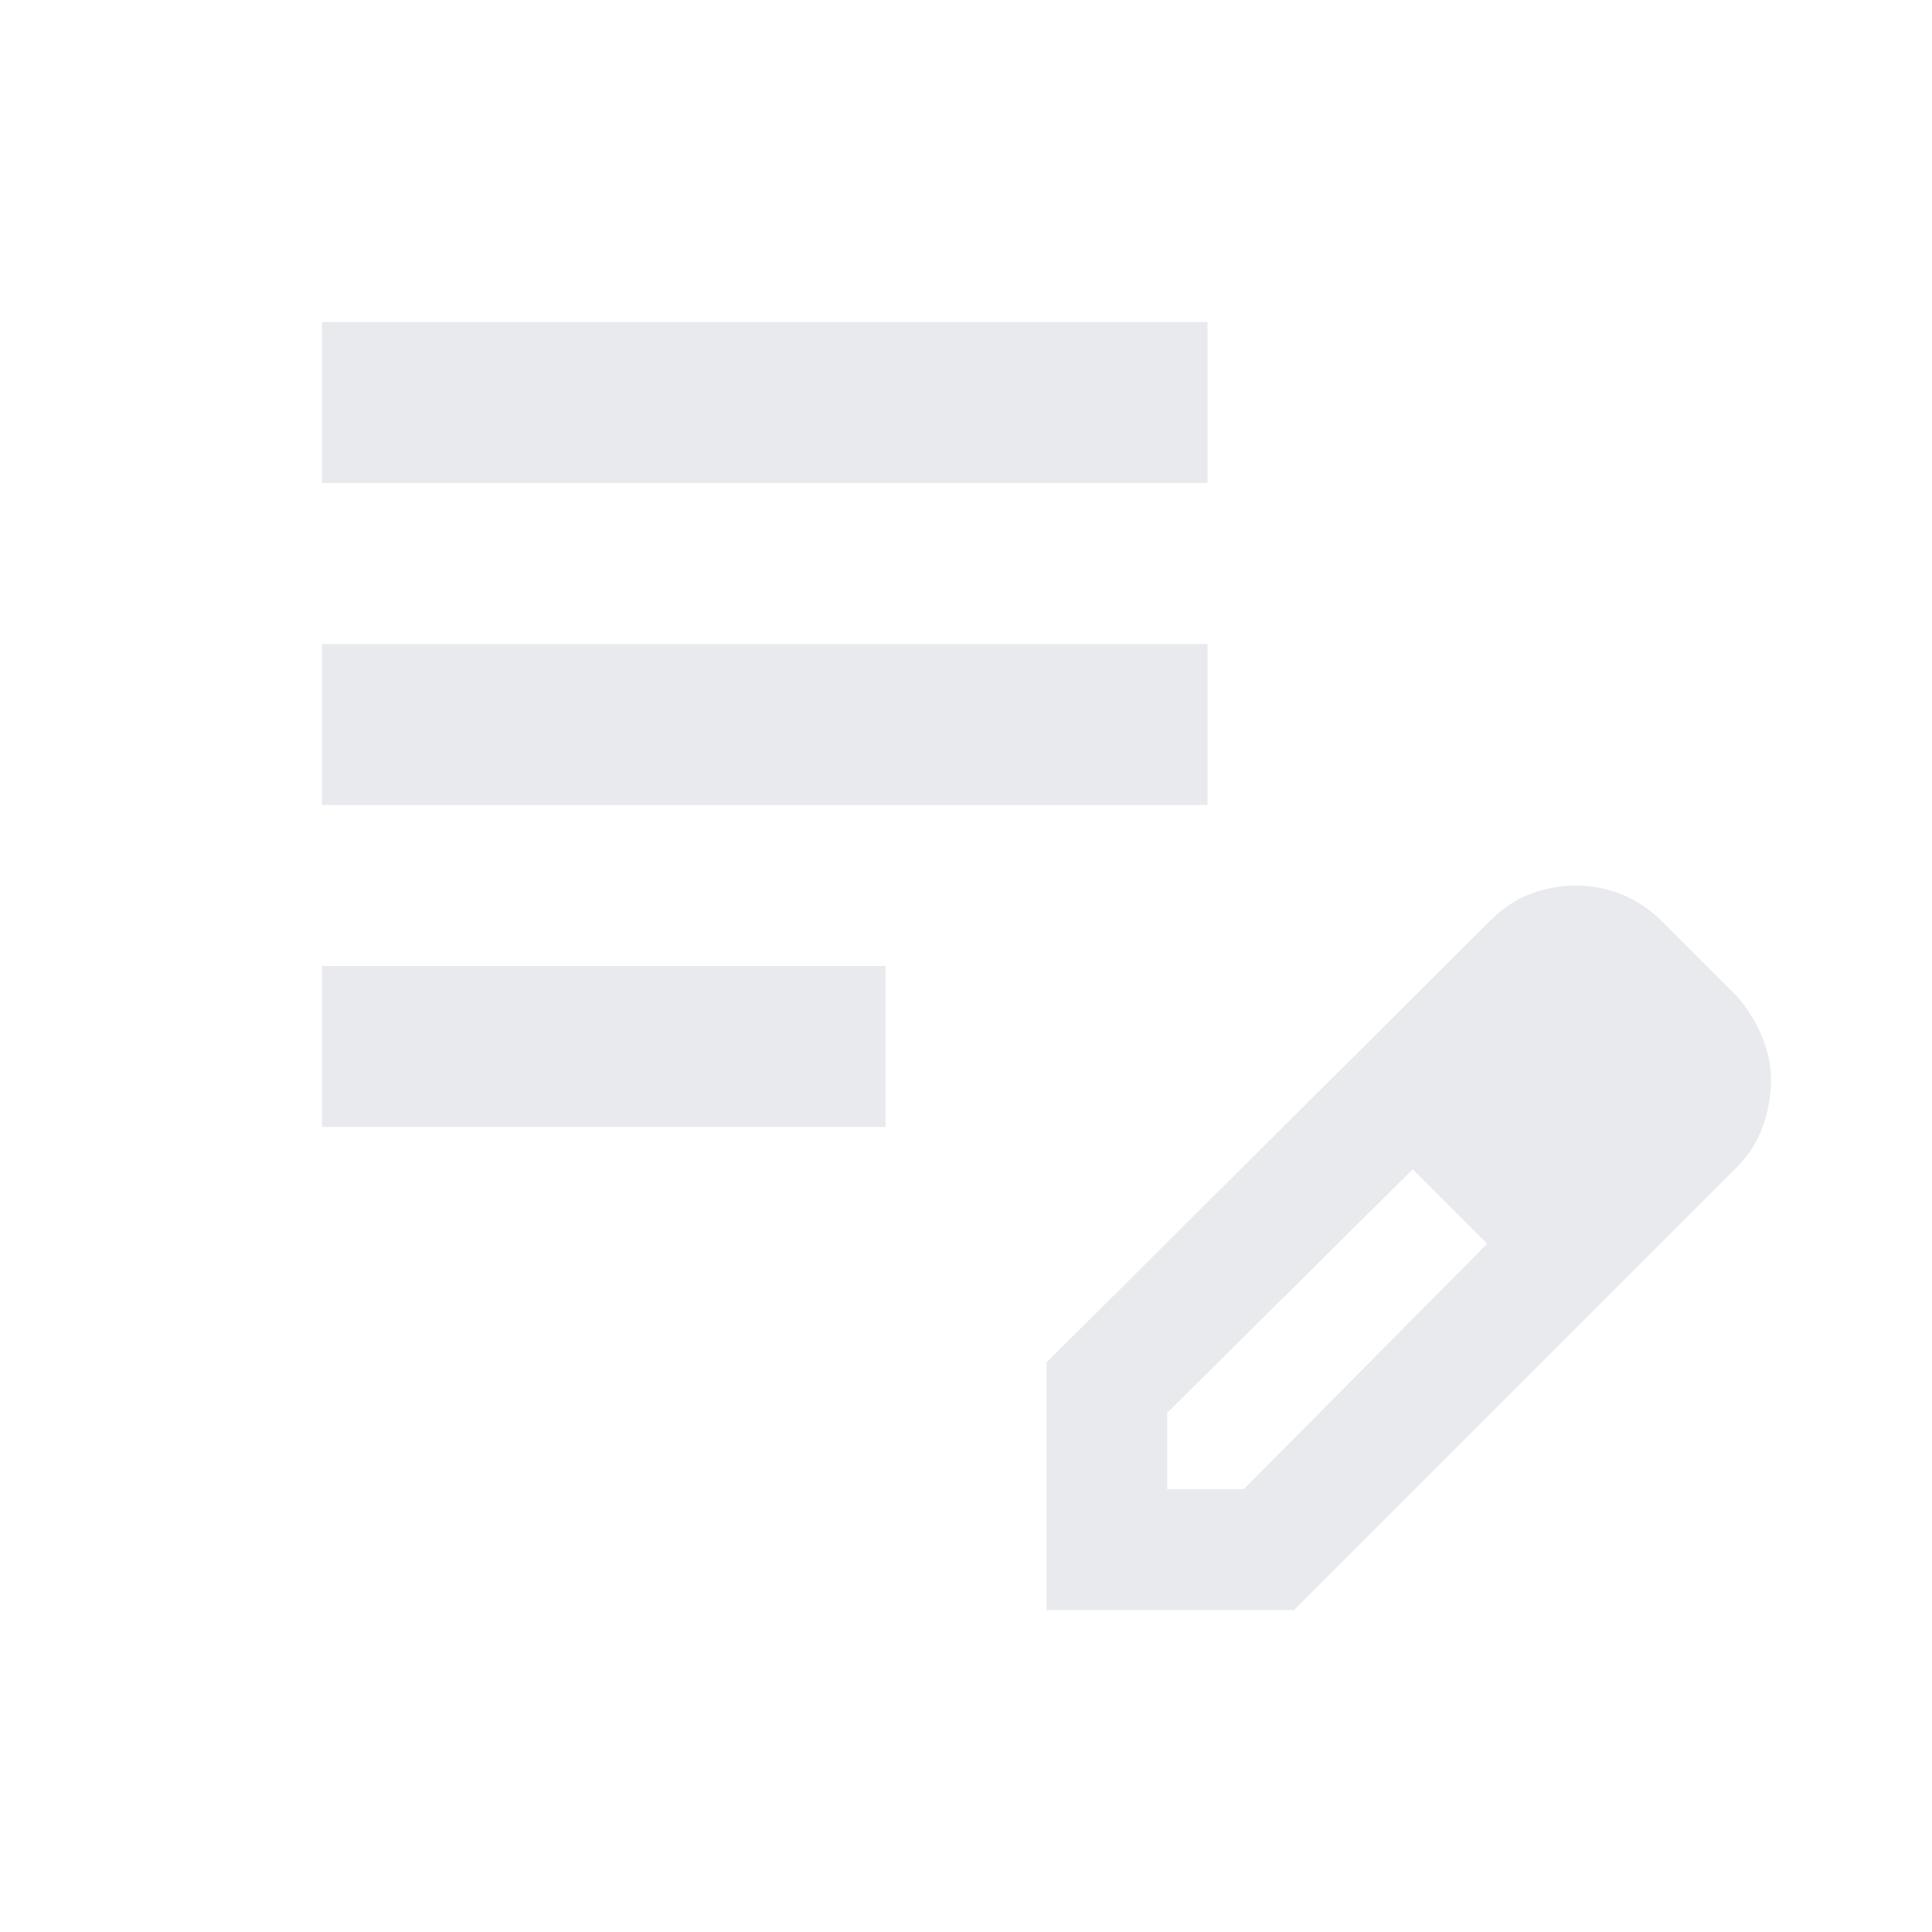
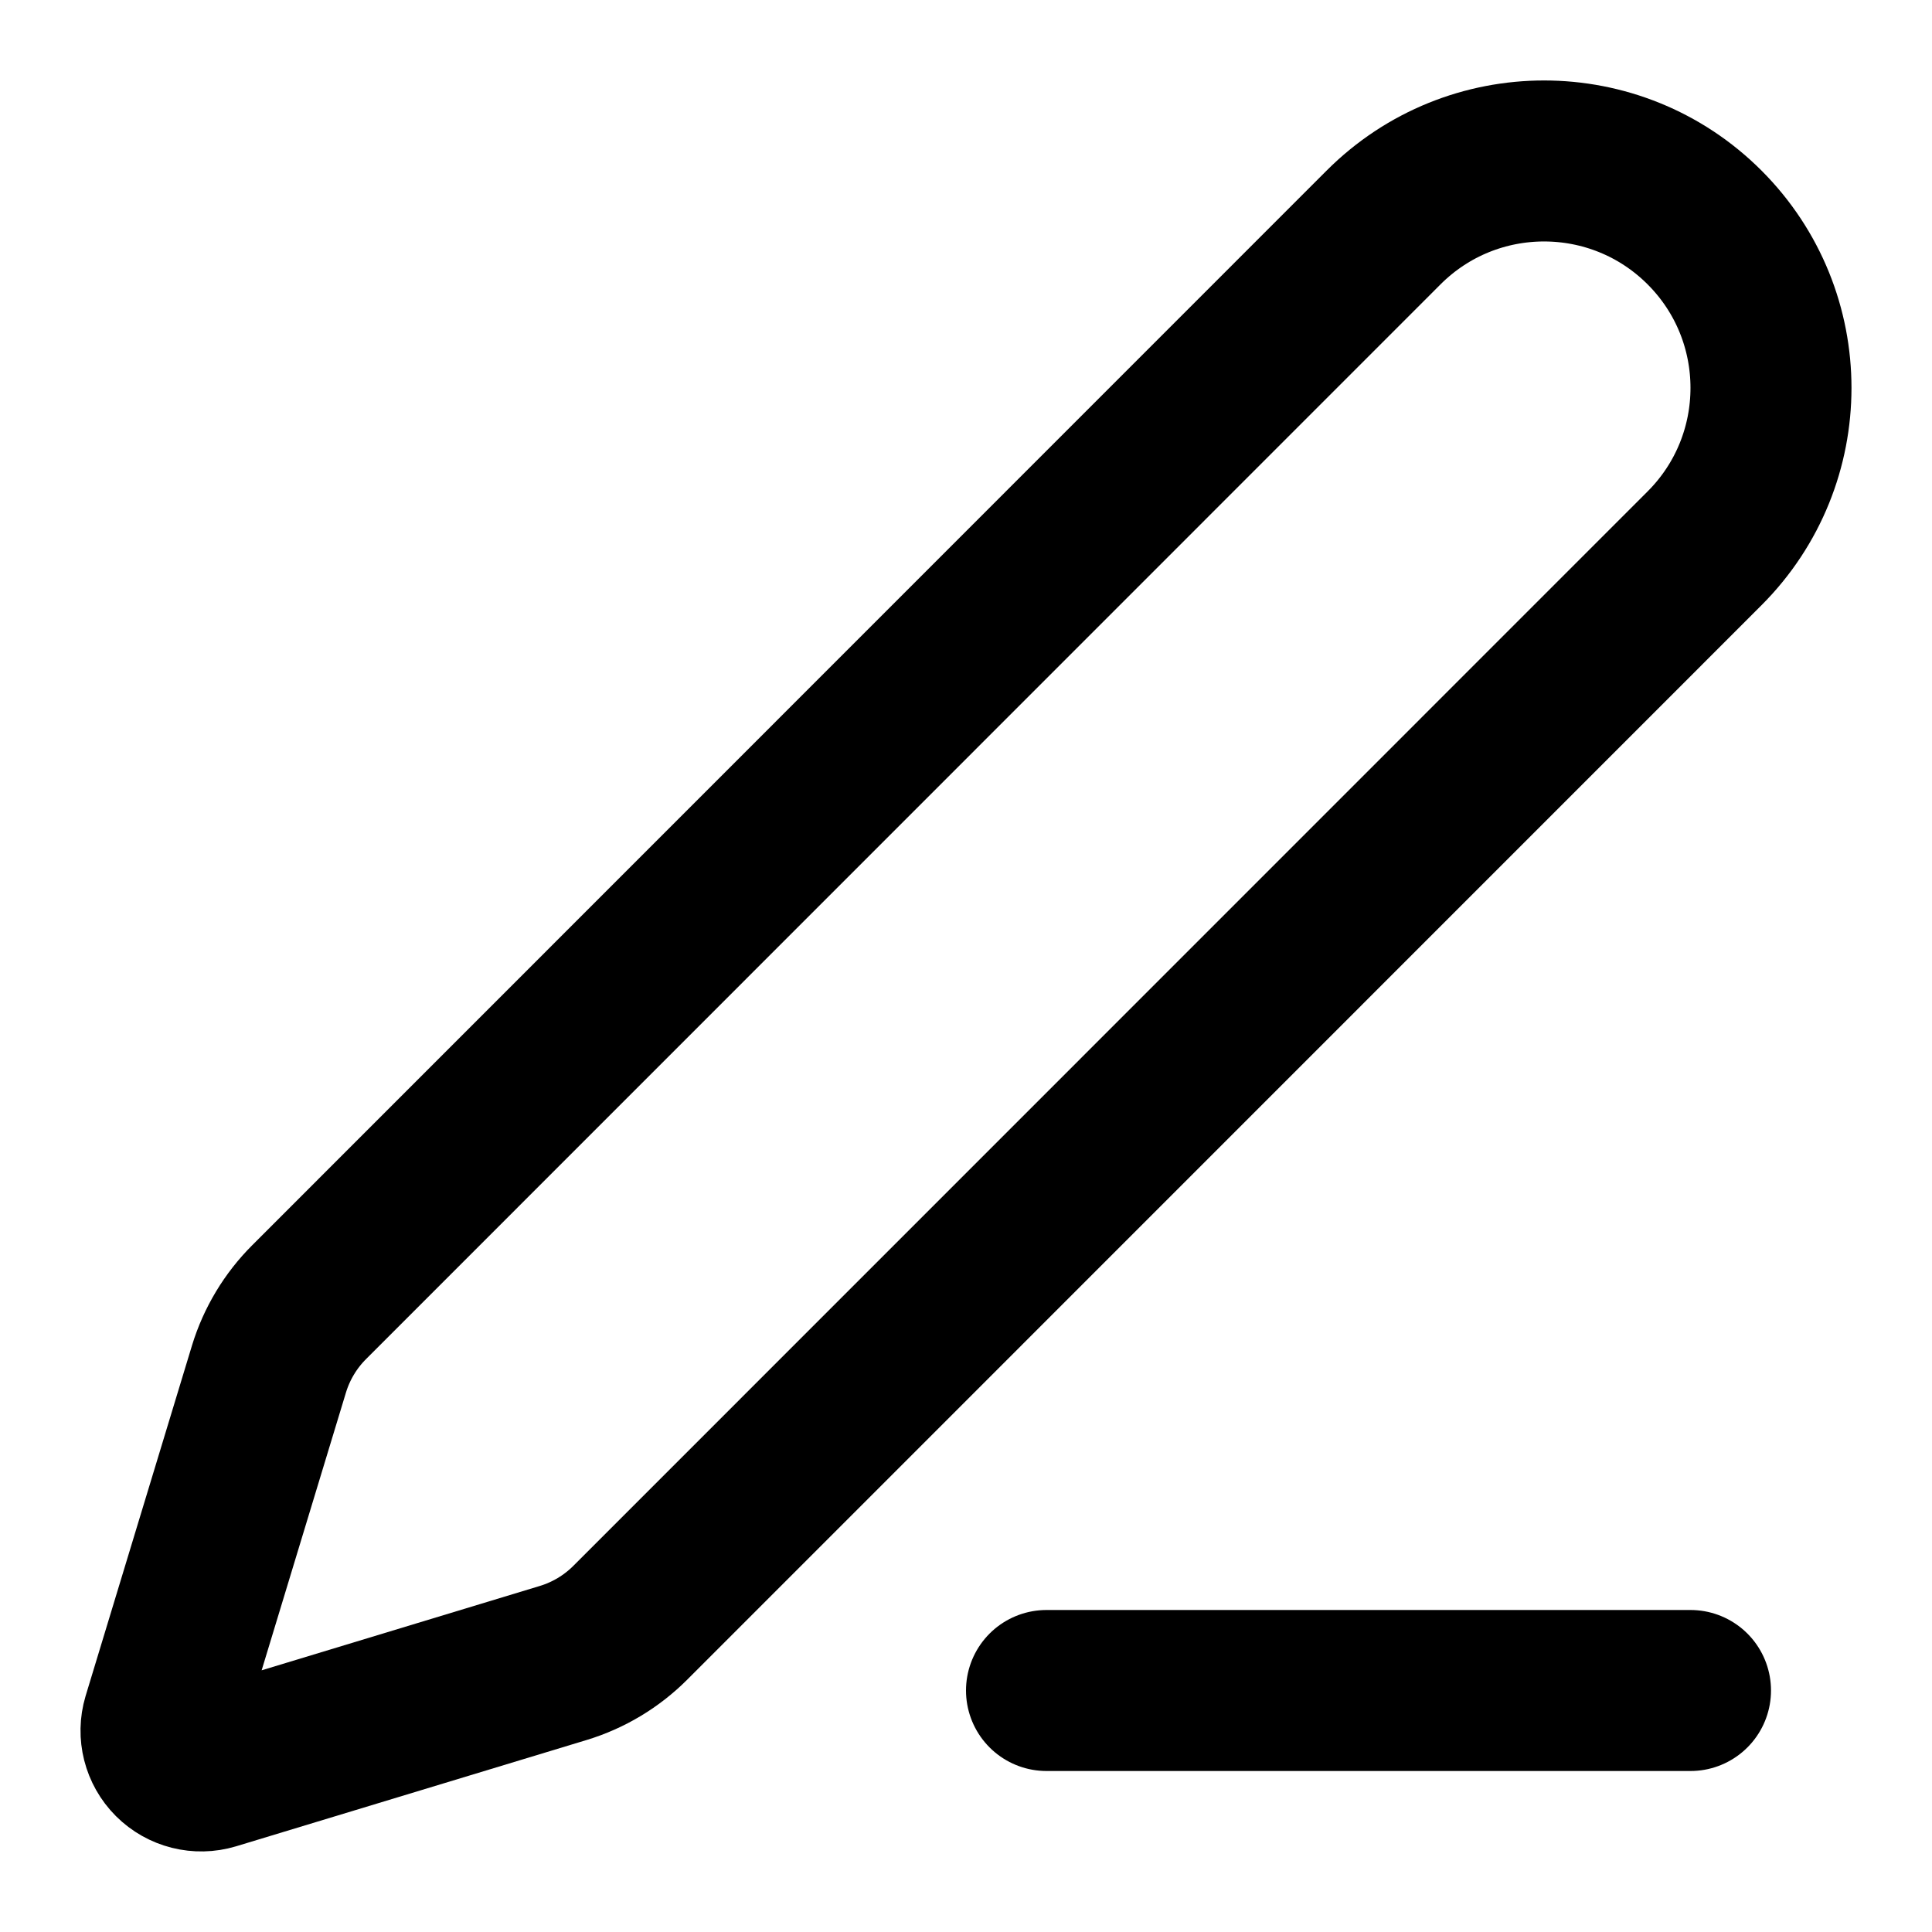
- <svg xmlns="http://www.w3.org/2000/svg" height="24px" viewBox="0 -960 960 960" width="24px" fill="#e8eaed">
-   <path d="M160-400v-80h280v80H160Zm0-160v-80h440v80H160Zm0-160v-80h440v80H160Zm360 560v-123l221-220q9-9 20-13t22-4q12 0 23 4.5t20 13.5l37 37q8 9 12.5 20t4.5 22q0 11-4 22.5T863-380L643-160H520Zm300-263-37-37 37 37ZM580-220h38l121-122-18-19-19-18-122 121v38Zm141-141-19-18 37 37-18-19Z" />
+ <svg xmlns="http://www.w3.org/2000/svg" width="24" height="24" viewBox="0 0 24 24" fill="none" stroke="currentColor" stroke-width="2" stroke-linecap="round" stroke-linejoin="round" class="lucide lucide-pen-line-icon lucide-pen-line">
+   <path d="M13 21h8" />
+   <path d="M21.174 6.812a1 1 0 0 0-3.986-3.987L3.842 16.174a2 2 0 0 0-.5.83l-1.321 4.352a.5.5 0 0 0 .623.622l4.353-1.32a2 2 0 0 0 .83-.497z" />
</svg>
